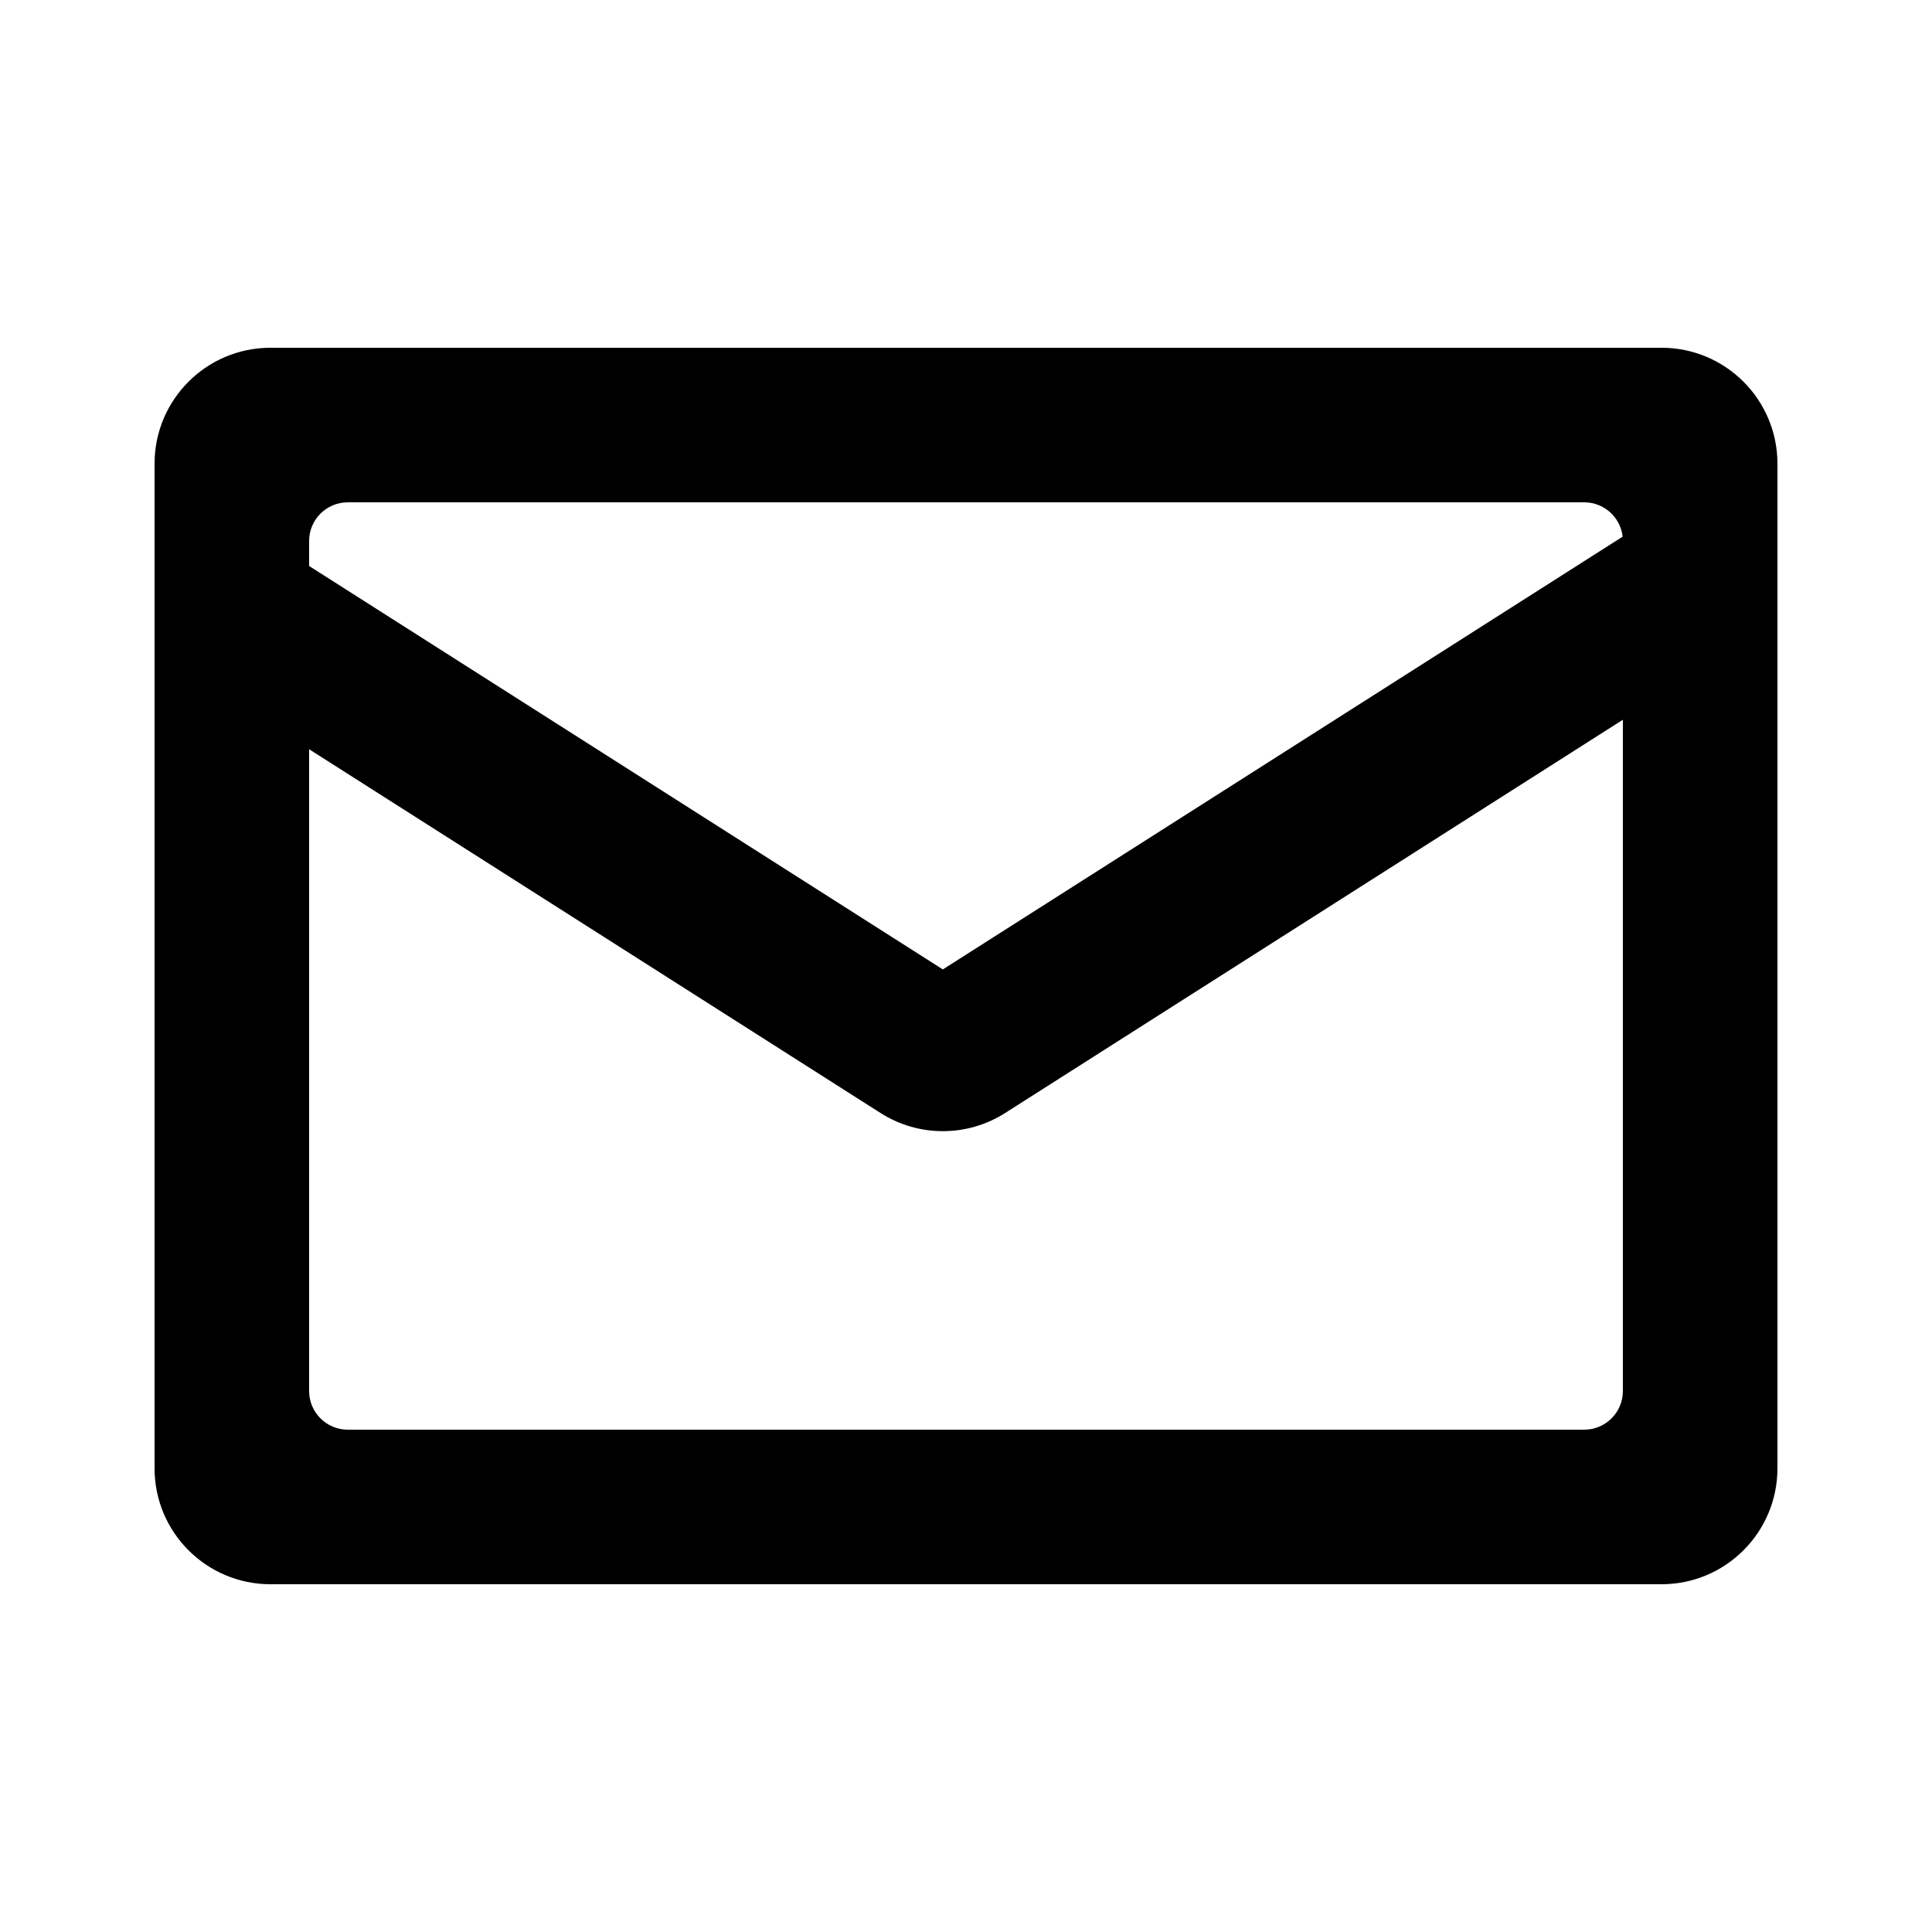
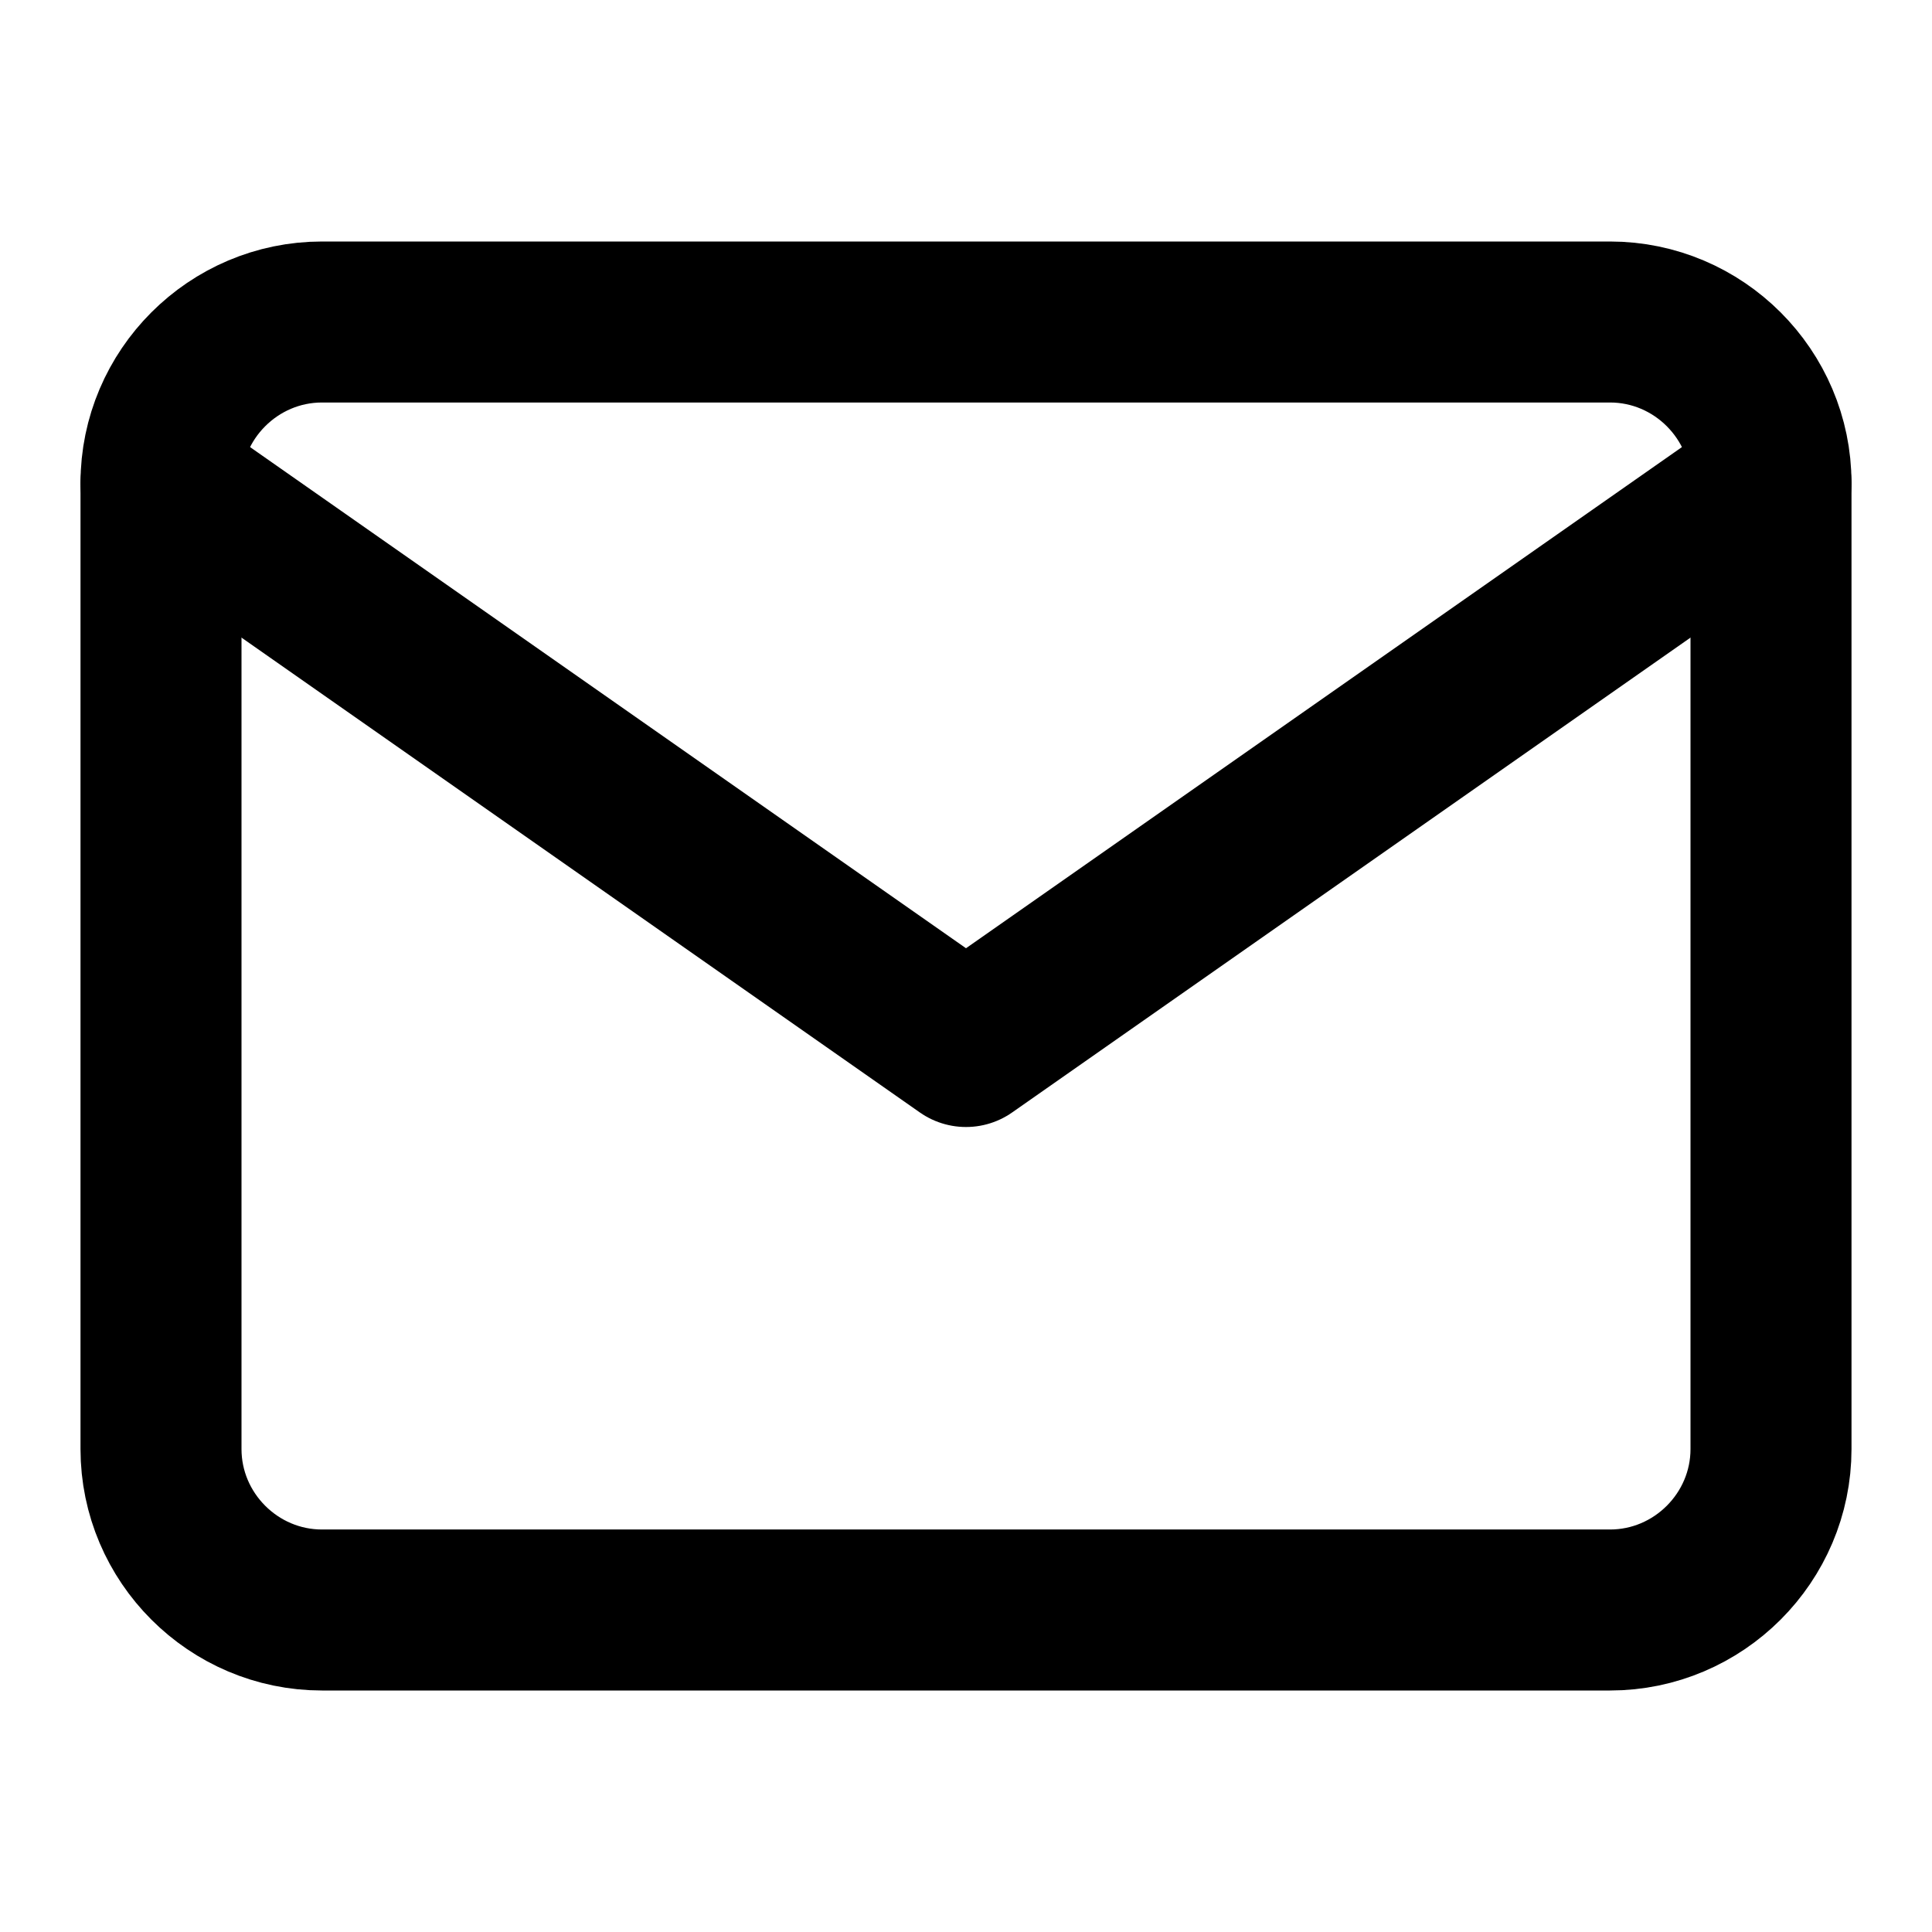
- <svg xmlns="http://www.w3.org/2000/svg" t="1639380867343" viewBox="0 0 1024 1024" version="1.1" p-id="14639" width="200" height="200">
-   <path d="M143.36 184.32h737.28a61.44 61.44 0 0 1 61.44 61.44v532.48a61.44 61.44 0 0 1-61.44 61.44H143.36a61.44 61.44 0 0 1-61.44-61.44V245.76a61.44 61.44 0 0 1 61.44-61.44z m40.96 81.92a20.48 20.48 0 0 0-20.48 20.48v450.56a20.48 20.48 0 0 0 20.48 20.48h655.36a20.48 20.48 0 0 0 20.48-20.48V286.72a20.48 20.48 0 0 0-20.48-20.48H184.32z" fill="#000000" p-id="14640" />
-   <path d="M499.712 513.823l372.531-237.158 43.991 69.12-383.508 244.142a61.44 61.44 0 0 1-66.007 0L83.21 345.784l43.991-69.12 372.531 237.158z" fill="#000000" p-id="14641" />
+ <svg xmlns="http://www.w3.org/2000/svg" width="24" height="24" viewBox="0 0 24 24" fill="none" stroke="currentColor" stroke-width="2" stroke-linecap="round" stroke-linejoin="round">
+   <path d="M4 4h16c1.1 0 2 .9 2 2v12c0 1.1-.9 2-2 2H4c-1.1 0-2-.9-2-2V6c0-1.1.9-2 2-2z" />
+   <polyline points="22,6 12,13 2,6" />
</svg>
